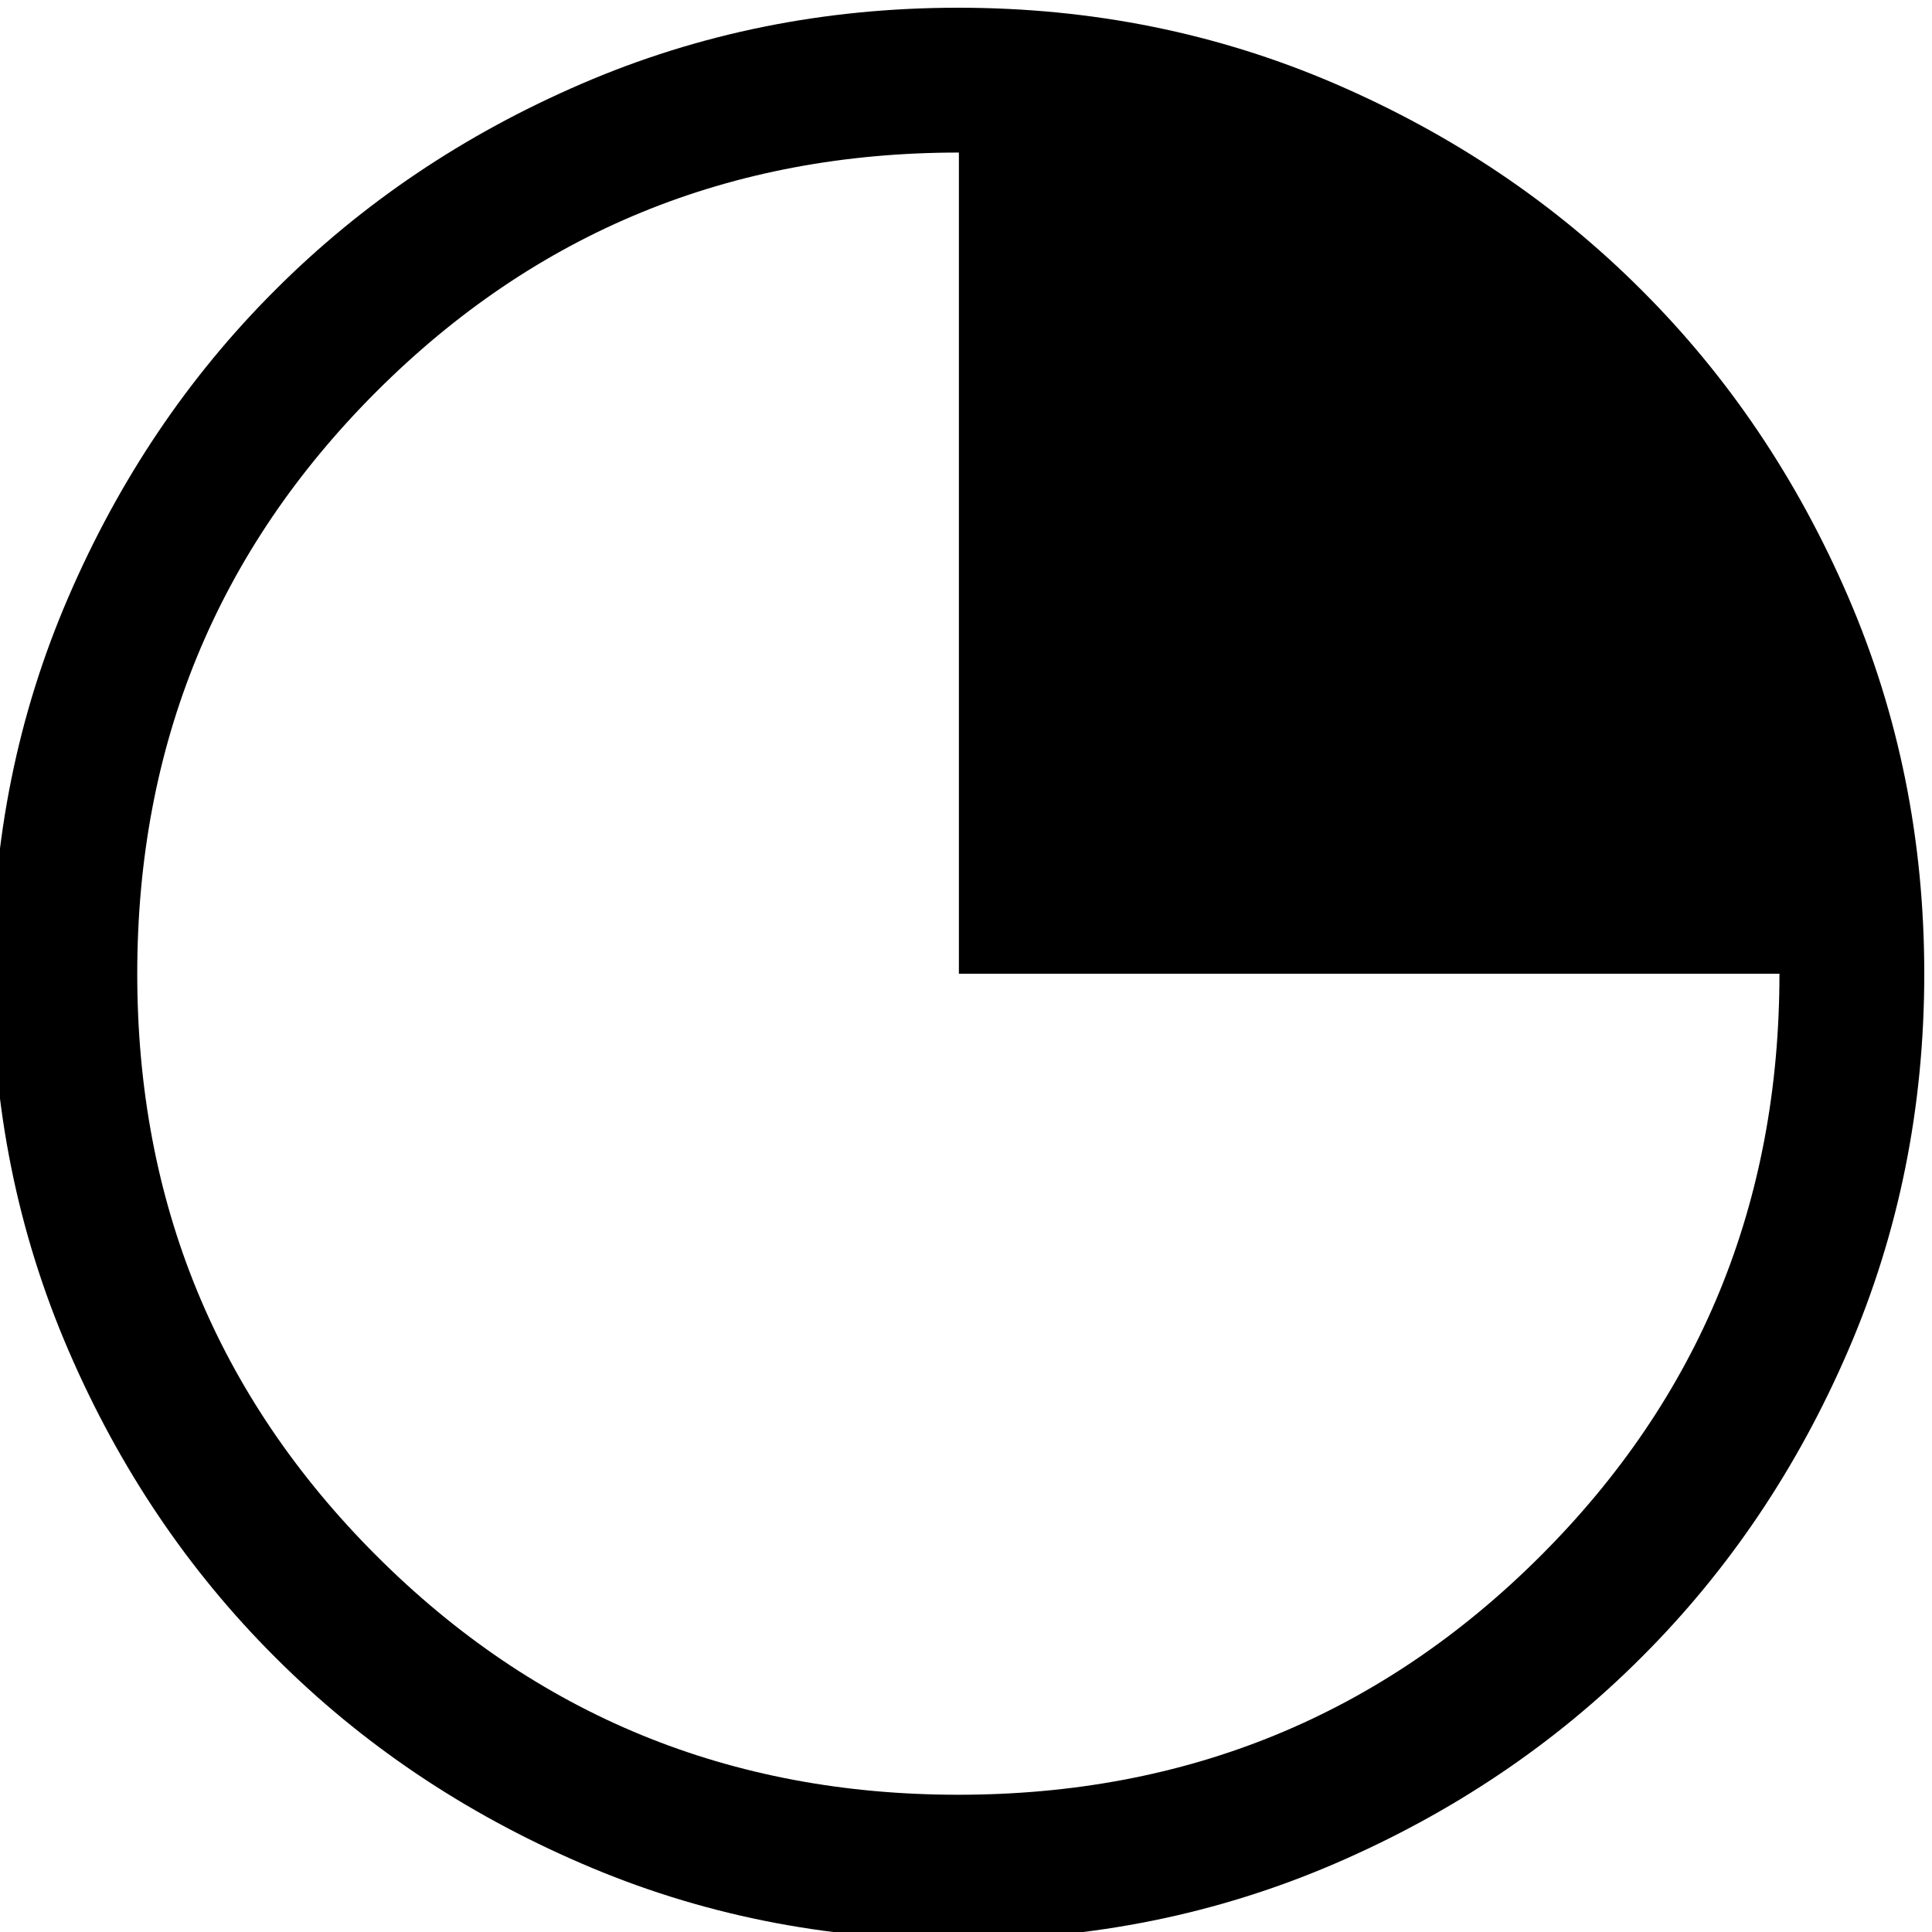
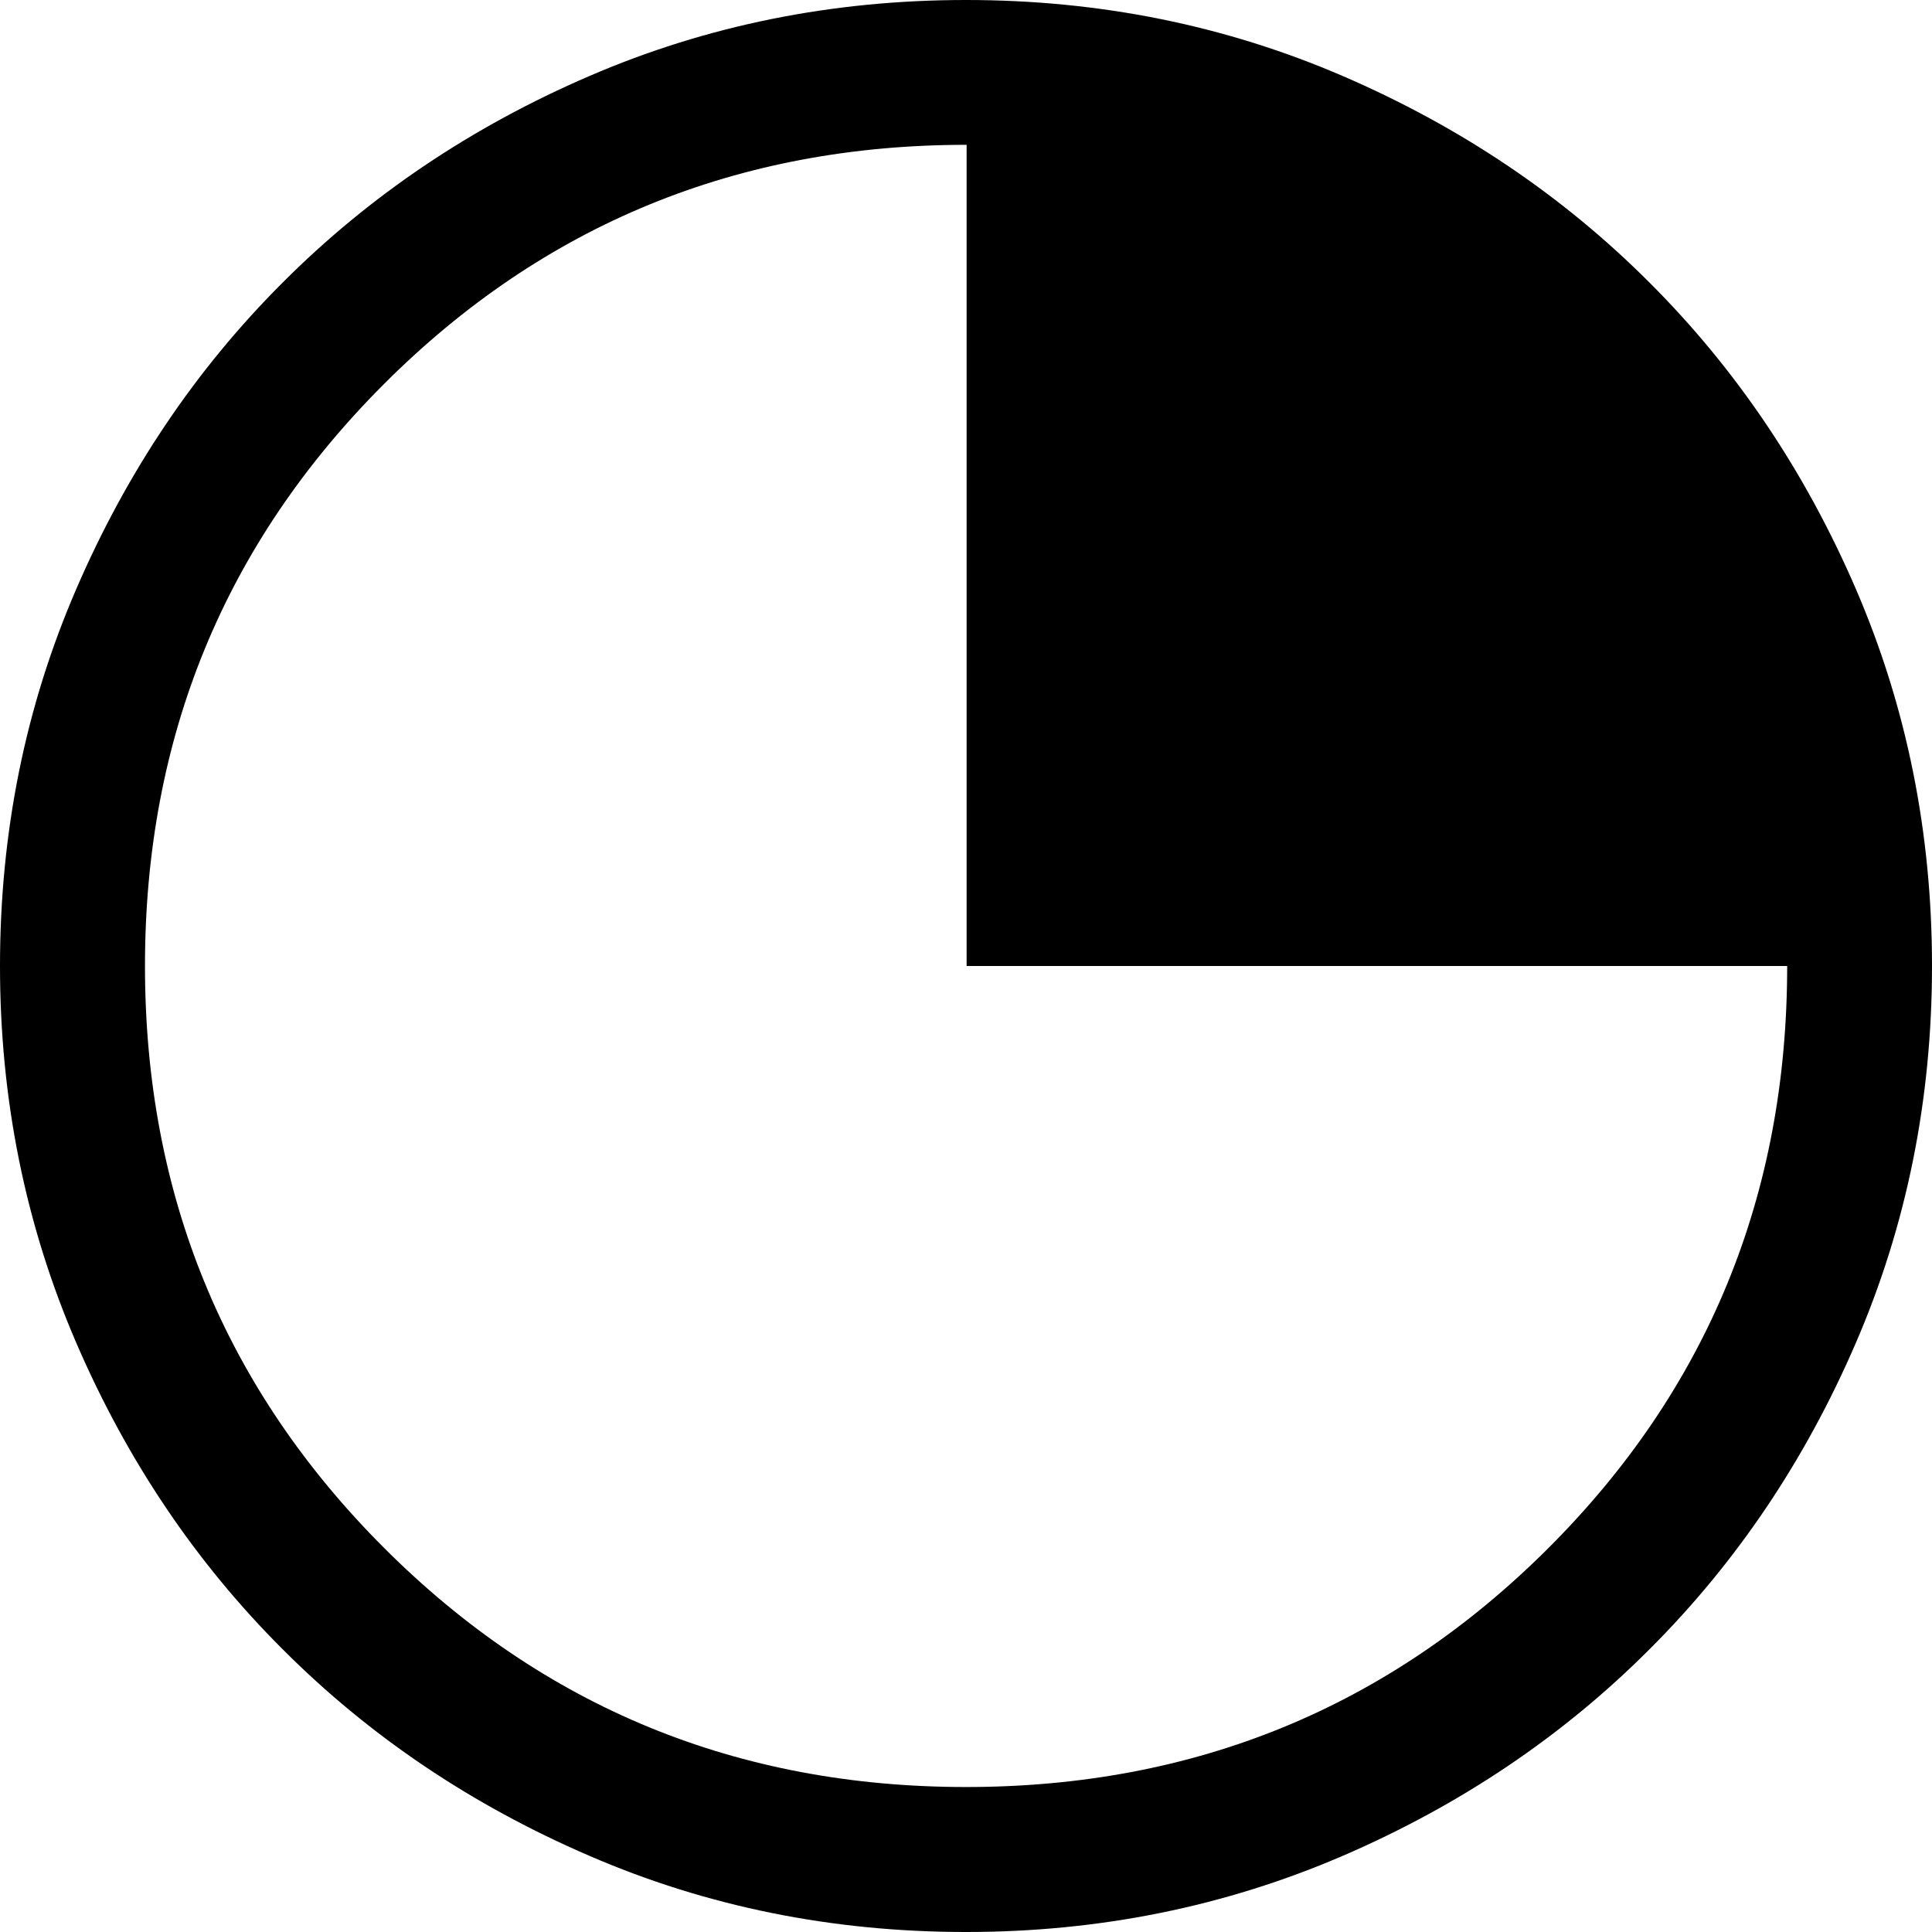
- <svg xmlns="http://www.w3.org/2000/svg" xml:space="preserve" width="125px" height="125px" version="1.1" style="shape-rendering:geometricPrecision; text-rendering:geometricPrecision; image-rendering:optimizeQuality; fill-rule:evenodd; clip-rule:evenodd" viewBox="0 0 125 125">
+ <svg xmlns="http://www.w3.org/2000/svg" xml:space="preserve" width="84.667mm" height="84.667mm" version="1.1" style="shape-rendering:geometricPrecision; text-rendering:geometricPrecision; image-rendering:optimizeQuality; fill-rule:evenodd; clip-rule:evenodd" viewBox="0 0 8466.66 8466.66">
  <defs>
    <style type="text/css">
   
    .fil0 {fill:currentColor;fill-rule:nonzero}
   
  </style>
  </defs>
  <g id="Camada_x0020_1">
-     <path id="icon-loading_x0020_2.svg" class="fil0" d="M37.63 120.57c-7.61,-3.28 -14.22,-7.73 -19.84,-13.36 -5.63,-5.62 -10.08,-12.23 -13.36,-19.84 -3.28,-7.6 -4.93,-15.73 -4.93,-24.37 0,-8.65 1.64,-16.77 4.93,-24.38 3.28,-7.6 7.73,-14.22 13.36,-19.84 5.62,-5.63 12.23,-10.08 19.84,-13.36 7.6,-3.28 15.73,-4.92 24.37,-4.92 8.65,0 16.77,1.64 24.38,4.92 7.6,3.28 14.22,7.73 19.84,13.36 5.63,5.62 10.08,12.24 13.36,19.84 3.28,7.61 4.92,15.73 4.92,24.38 0,8.64 -1.64,16.77 -4.92,24.37 -3.28,7.61 -7.73,14.22 -13.36,19.84 -5.62,5.63 -12.24,10.08 -19.84,13.36 -7.61,3.28 -15.73,4.93 -24.38,4.93 -8.64,0 -16.77,-1.64 -24.37,-4.93zm62.03 -19.89c10.31,-10.29 15.47,-22.85 15.47,-37.68l-53.09 0 0 -53.13c-14.81,0 -27.38,5.16 -37.69,15.47 -10.31,10.31 -15.47,22.86 -15.47,37.66 0,14.79 5.16,27.34 15.47,37.65 10.31,10.31 22.86,15.47 37.65,15.47 14.8,0 27.35,-5.15 37.66,-15.44z" />
+     <path id="icon-loading_x0020_2.svg" class="fil0" d="M2582.66 8132.74c-515.46,-222.16 -963.18,-523.58 -1343.82,-904.92 -381.34,-380.67 -682.76,-828.39 -904.92,-1343.82 -222.15,-514.77 -333.93,-1065.45 -333.93,-1650.67 0,-585.88 111.08,-1135.9 333.93,-1651.33 222.16,-514.77 523.58,-963.18 904.92,-1343.83 380.67,-381.34 828.39,-682.76 1343.82,-904.91 514.77,-222.16 1065.45,-333.27 1650.67,-333.27 585.88,0 1135.9,111.08 1651.33,333.27 514.77,222.15 963.18,523.57 1343.83,904.91 381.34,380.67 682.76,829.06 904.91,1343.83 222.16,515.45 333.27,1065.45 333.27,1651.33 0,585.22 -111.08,1135.9 -333.27,1650.67 -222.15,515.46 -523.57,963.18 -904.91,1343.82 -380.67,381.34 -829.06,682.76 -1343.83,904.92 -515.45,222.15 -1065.45,333.93 -1651.33,333.93 -585.22,0 -1135.9,-111.08 -1650.67,-333.93zm4201.52 -1347.23c698.34,-696.99 1047.83,-1547.71 1047.83,-2552.21l-3595.97 0 0 -3598.68c-1003.14,0 -1854.54,349.52 -2552.86,1047.84 -698.35,698.34 -1047.84,1548.4 -1047.84,2550.84 0,1001.79 349.52,1851.84 1047.84,2550.18 698.34,698.35 1548.39,1047.84 2550.18,1047.84 1002.44,0 1852.52,-348.83 2550.84,-1045.81l-0.02 0z" />
  </g>
</svg>
